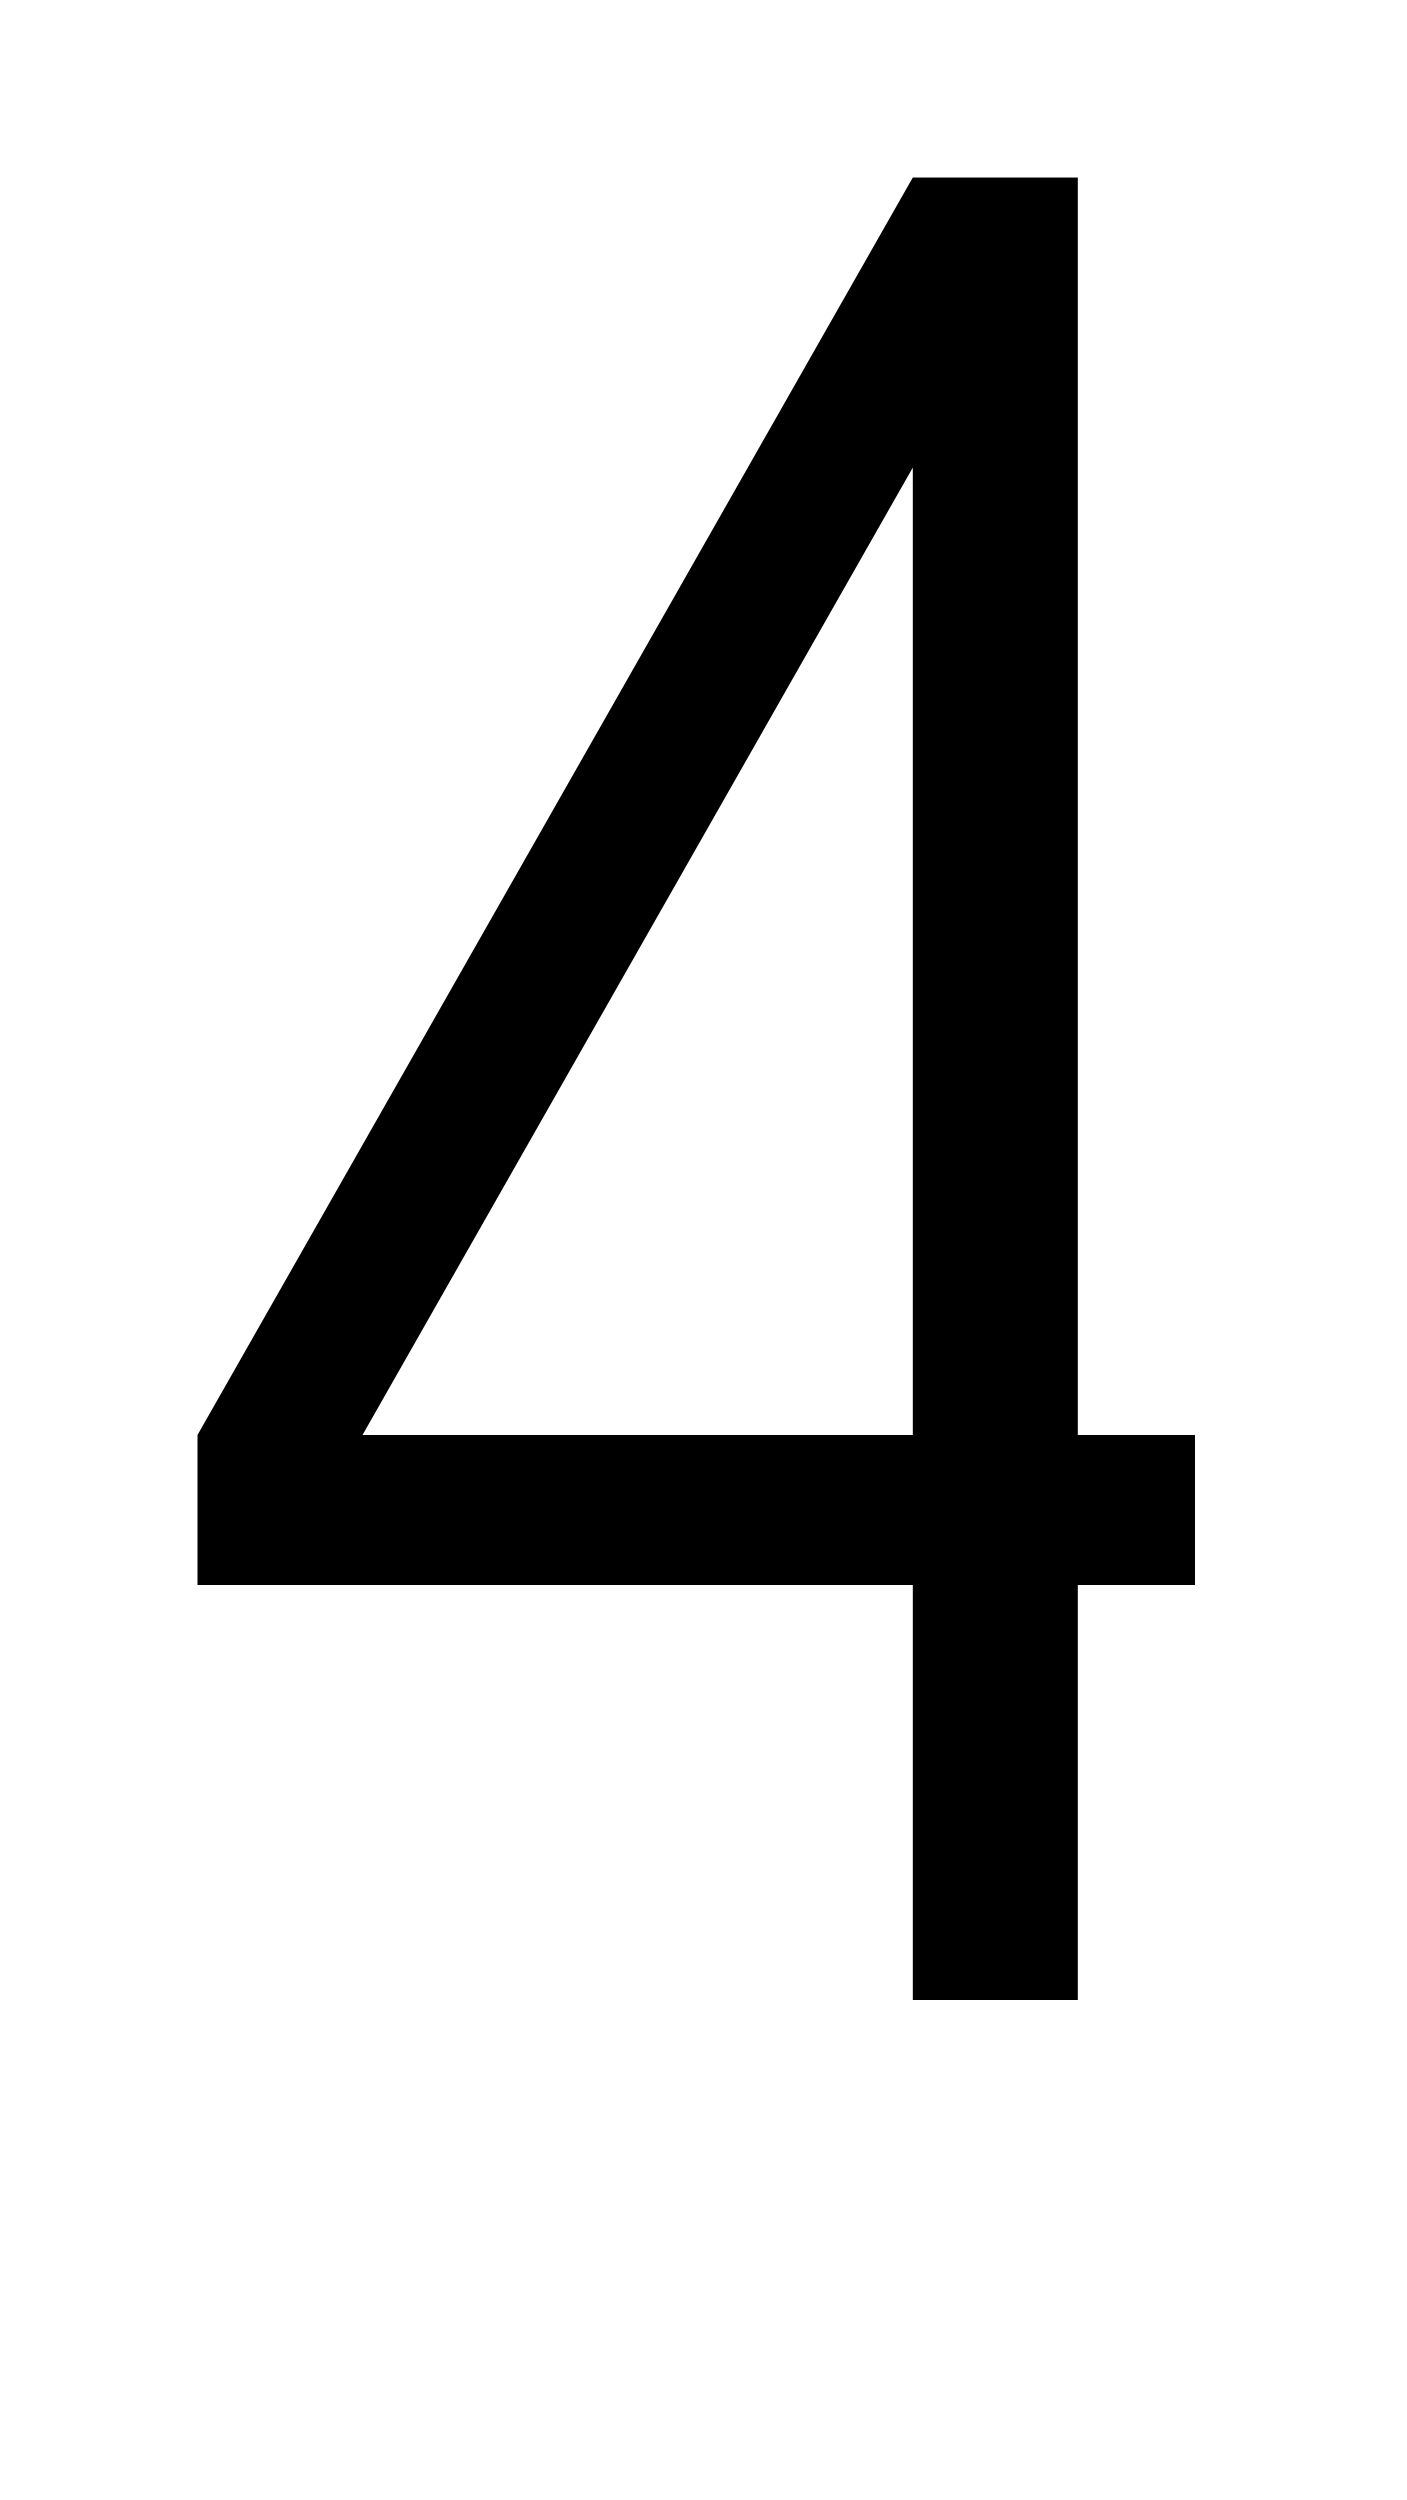
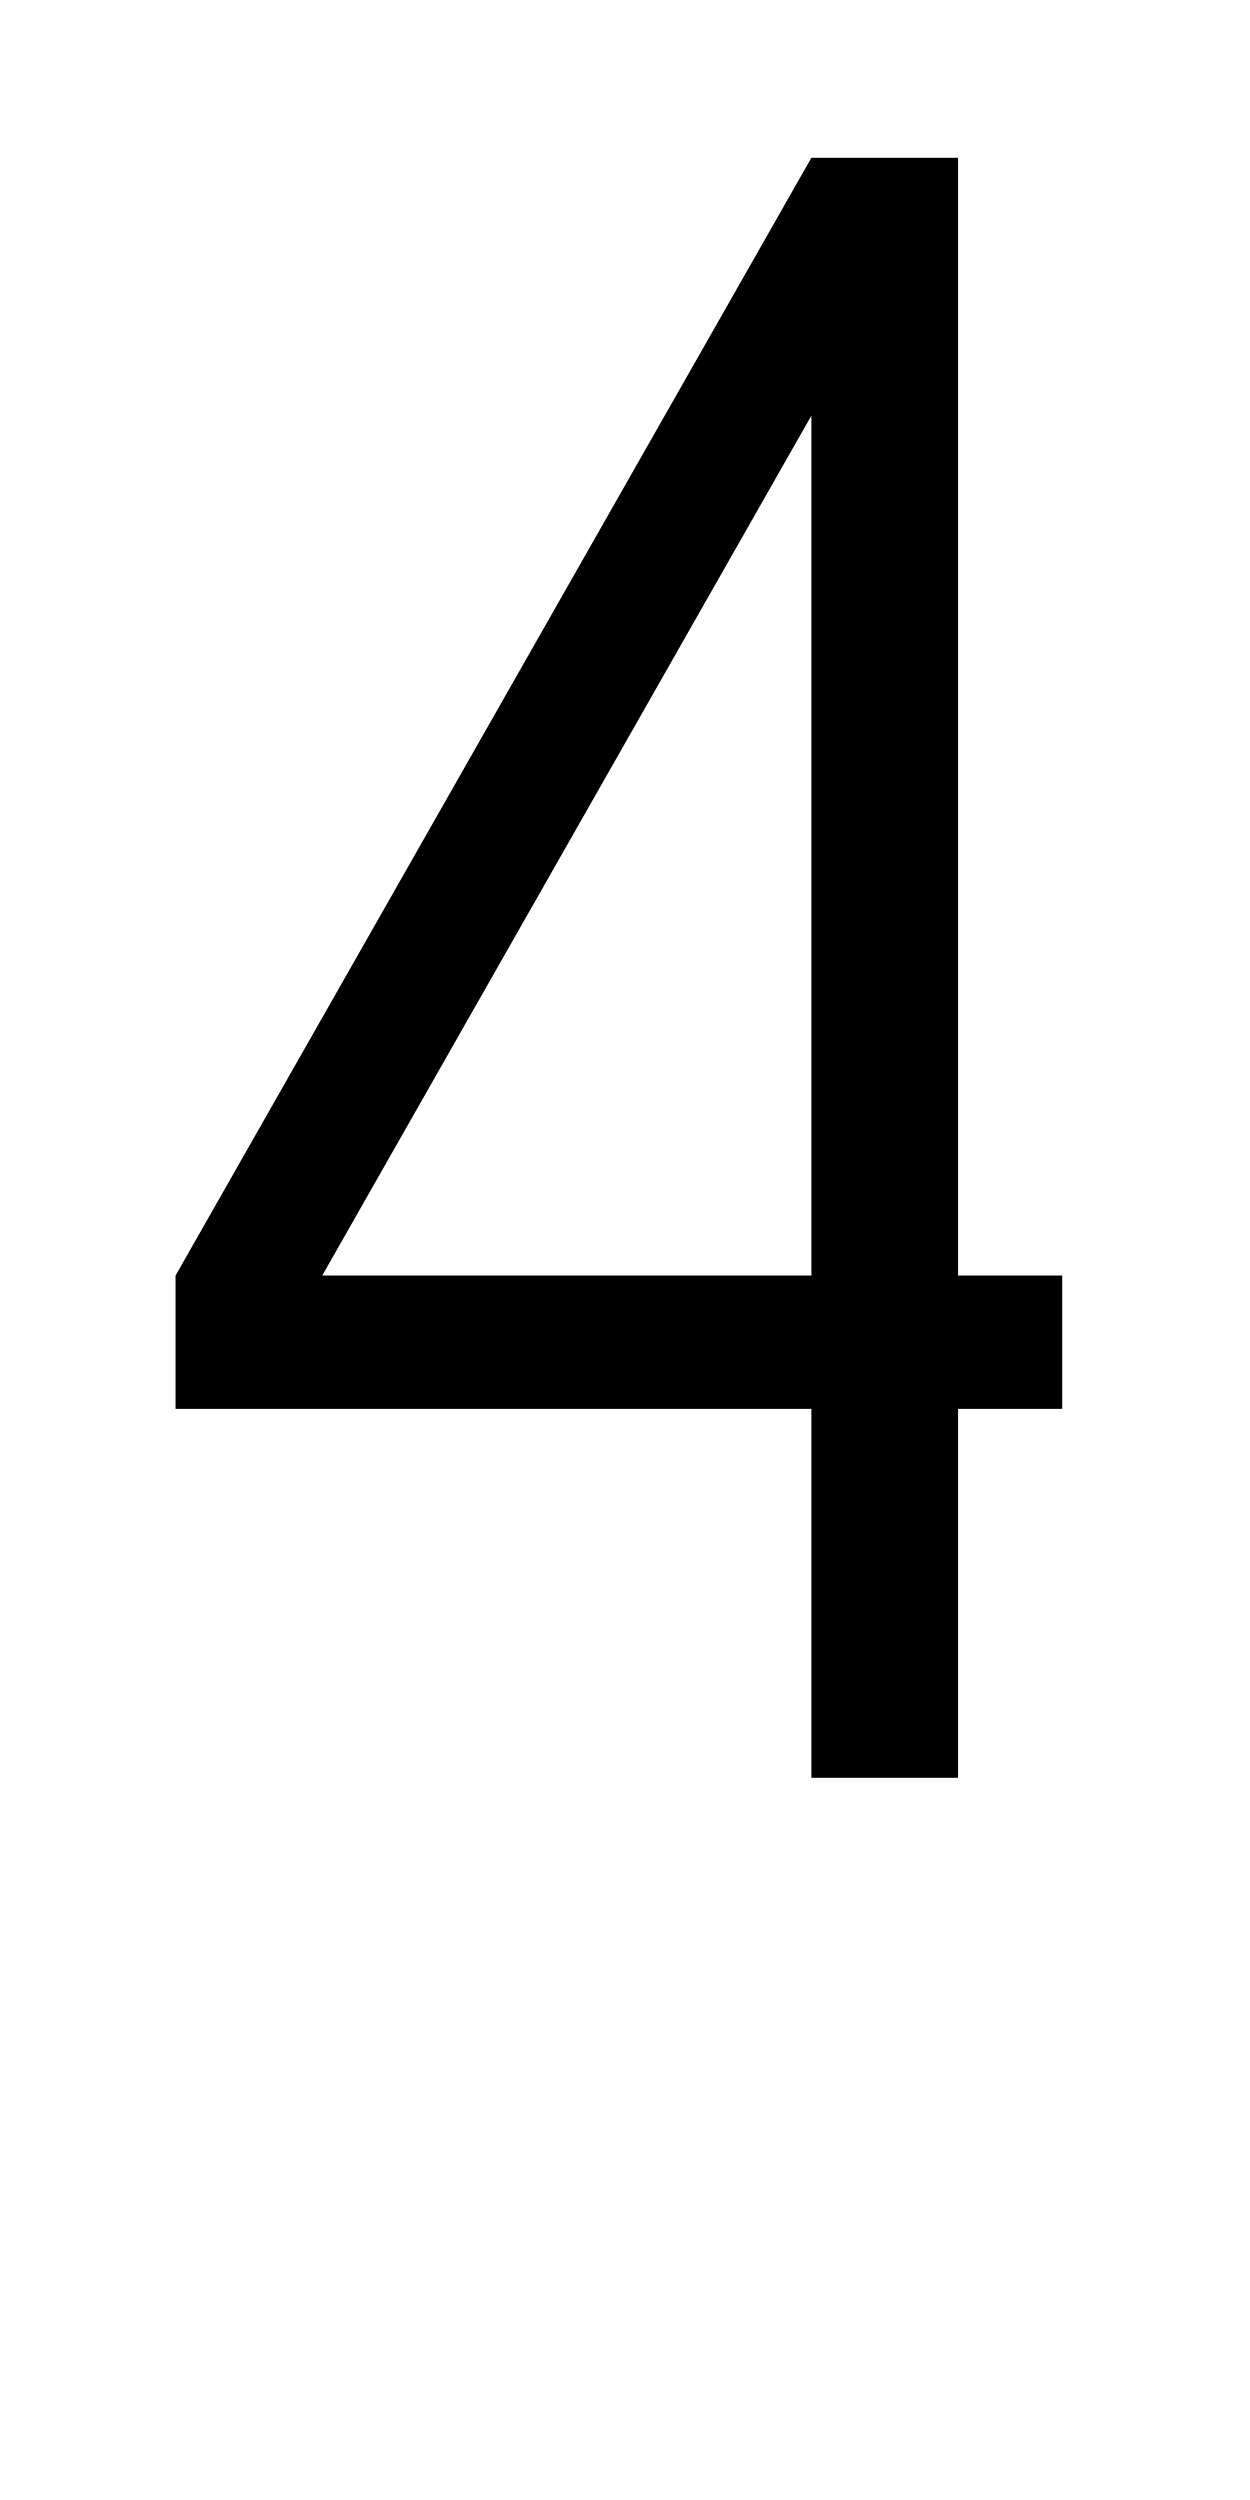
- <svg xmlns="http://www.w3.org/2000/svg" version="1.1" width="18" height="32" viewBox="0 0 18 32" id="svg1">
+ <svg xmlns="http://www.w3.org/2000/svg" version="1.1" width="18" height="36" viewBox="0 0 18 36">
  <defs id="defs1" />
  <path d="M 11.684,25.6 V 20.288 H 2.528 v -1.92 L 11.684,2.272 h 2.112 L 4.64,18.368 v 0 h 7.044 V 2.272 h 2.112 v 16.096 h 1.5 v 1.92 h -1.5 v 5.312 z" id="path1" />
</svg>
